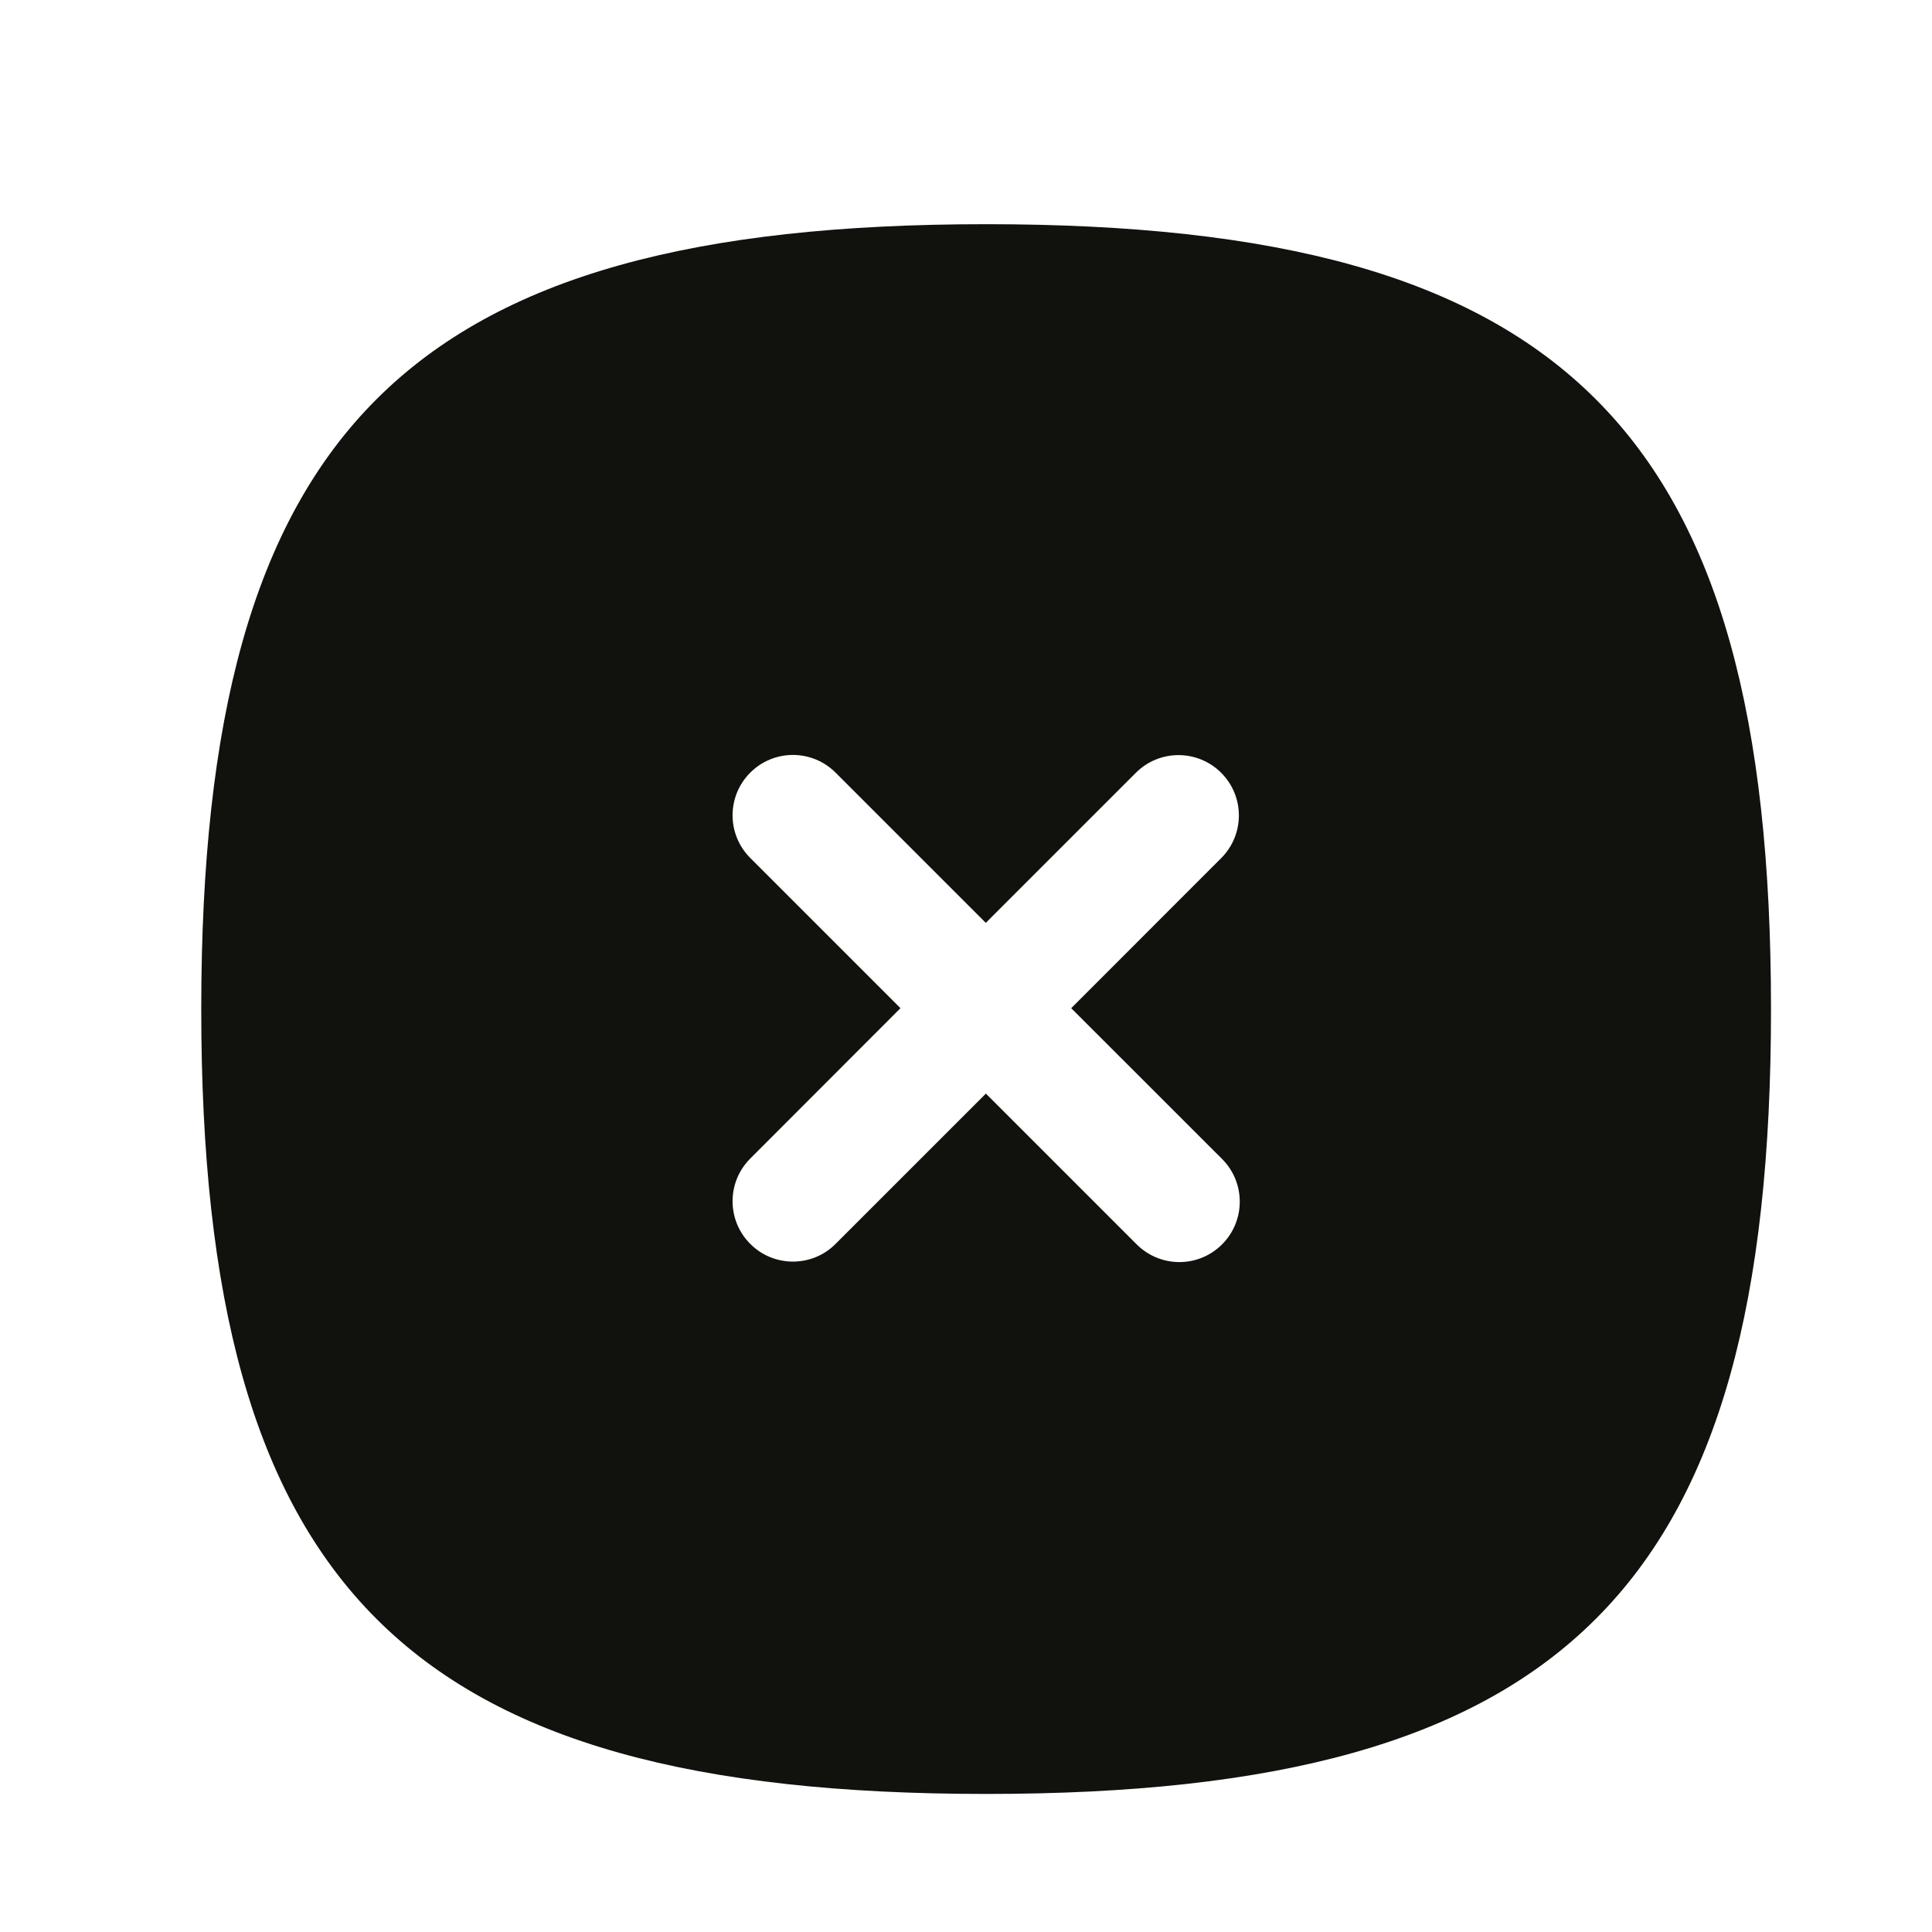
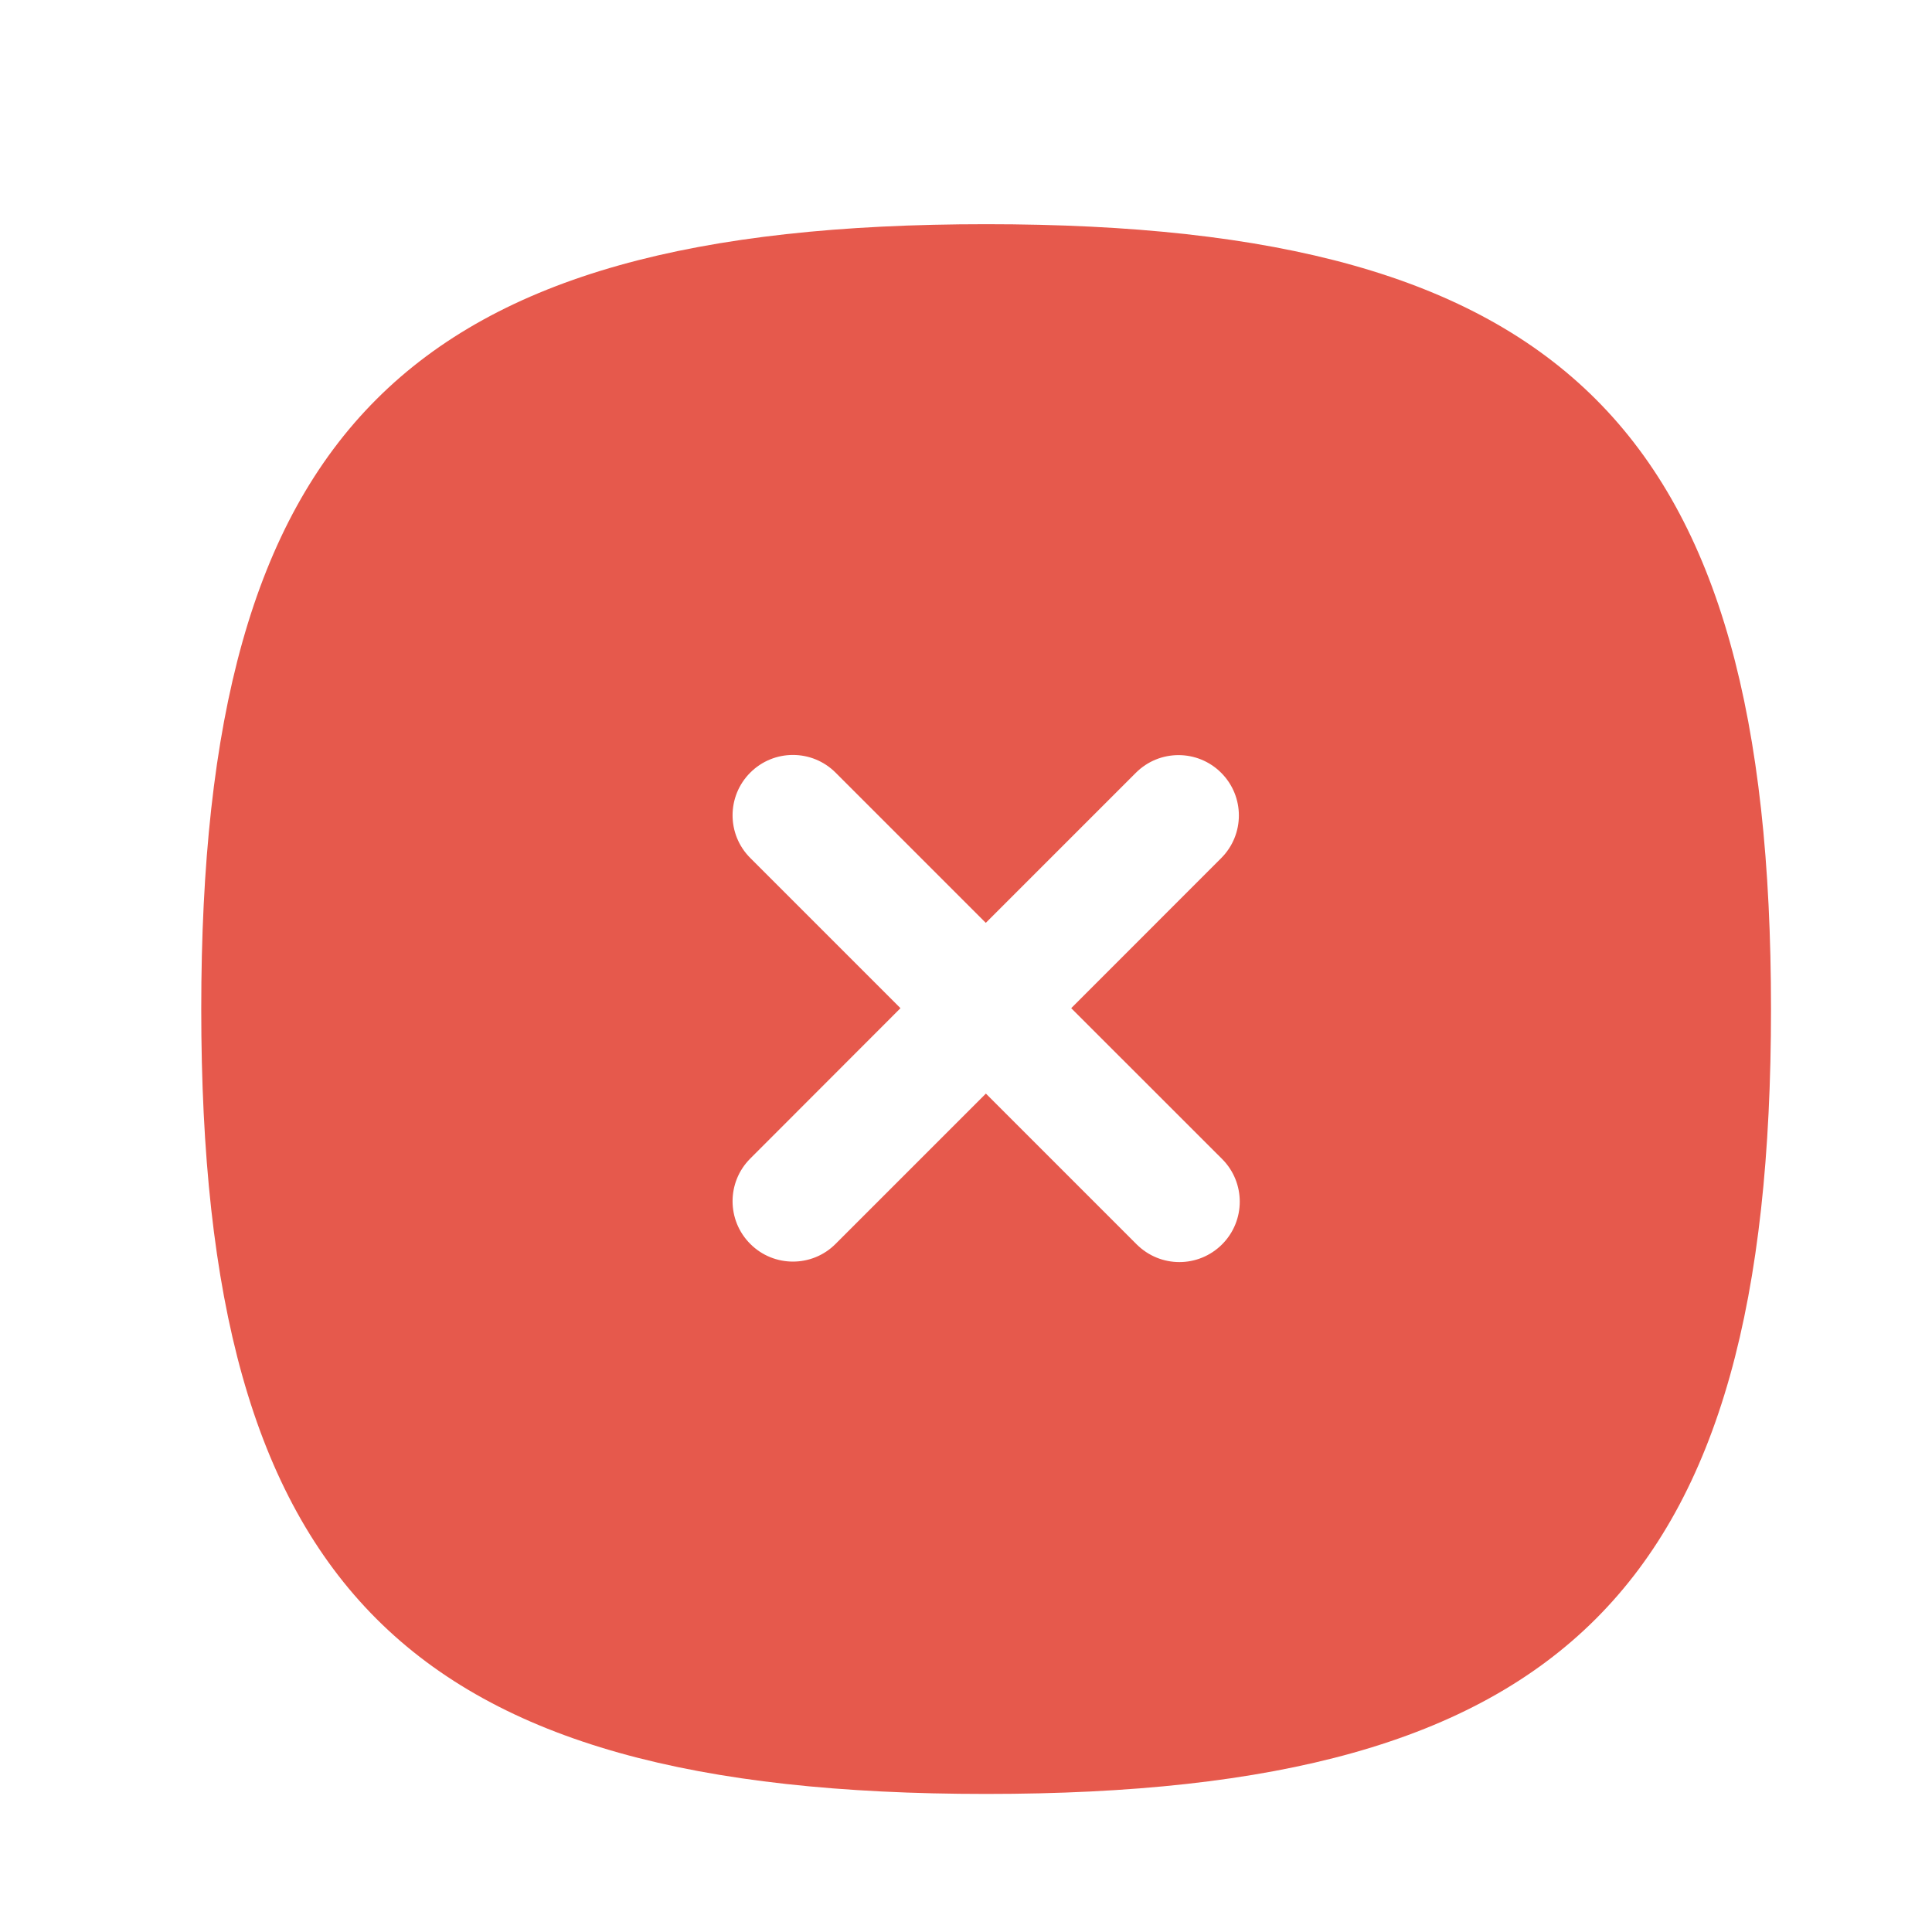
<svg xmlns="http://www.w3.org/2000/svg" width="24" height="24" viewBox="0 0 24 24" fill="none">
-   <path fill-rule="evenodd" clip-rule="evenodd" d="M15.181 15.458C15.035 15.604 14.843 15.678 14.651 15.678C14.458 15.678 14.267 15.604 14.12 15.458L12.247 13.585L10.38 15.452C10.234 15.599 10.042 15.672 9.85 15.672C9.659 15.672 9.466 15.599 9.32 15.452C9.027 15.159 9.027 14.685 9.32 14.392L11.186 12.524L9.32 10.658C9.027 10.365 9.027 9.891 9.32 9.598C9.613 9.305 10.087 9.305 10.38 9.598L12.246 11.464L14.11 9.6C14.403 9.307 14.877 9.307 15.17 9.6C15.463 9.893 15.463 10.367 15.17 10.66L13.307 12.524L15.181 14.397C15.474 14.69 15.474 15.165 15.181 15.458ZM12.25 2.785C5.052 2.785 2.5 5.337 2.5 12.535C2.5 19.733 5.052 22.285 12.25 22.285C19.449 22.285 22 19.733 22 12.535C22 5.337 19.449 2.785 12.25 2.785Z" fill="#11120D" />
+   <path fill-rule="evenodd" clip-rule="evenodd" d="M15.181 15.458C15.035 15.604 14.843 15.678 14.651 15.678C14.458 15.678 14.267 15.604 14.12 15.458L12.247 13.585L10.38 15.452C10.234 15.599 10.042 15.672 9.85 15.672C9.659 15.672 9.466 15.599 9.32 15.452C9.027 15.159 9.027 14.685 9.32 14.392L11.186 12.524L9.32 10.658C9.027 10.365 9.027 9.891 9.32 9.598C9.613 9.305 10.087 9.305 10.38 9.598L12.246 11.464L14.11 9.6C14.403 9.307 14.877 9.307 15.17 9.6C15.463 9.893 15.463 10.367 15.17 10.66L13.307 12.524L15.181 14.397C15.474 14.69 15.474 15.165 15.181 15.458ZM12.25 2.785C5.052 2.785 2.5 5.337 2.5 12.535C2.5 19.733 5.052 22.285 12.25 22.285C19.449 22.285 22 19.733 22 12.535C22 5.337 19.449 2.785 12.25 2.785Z" fill="#e6594c" />
</svg>
